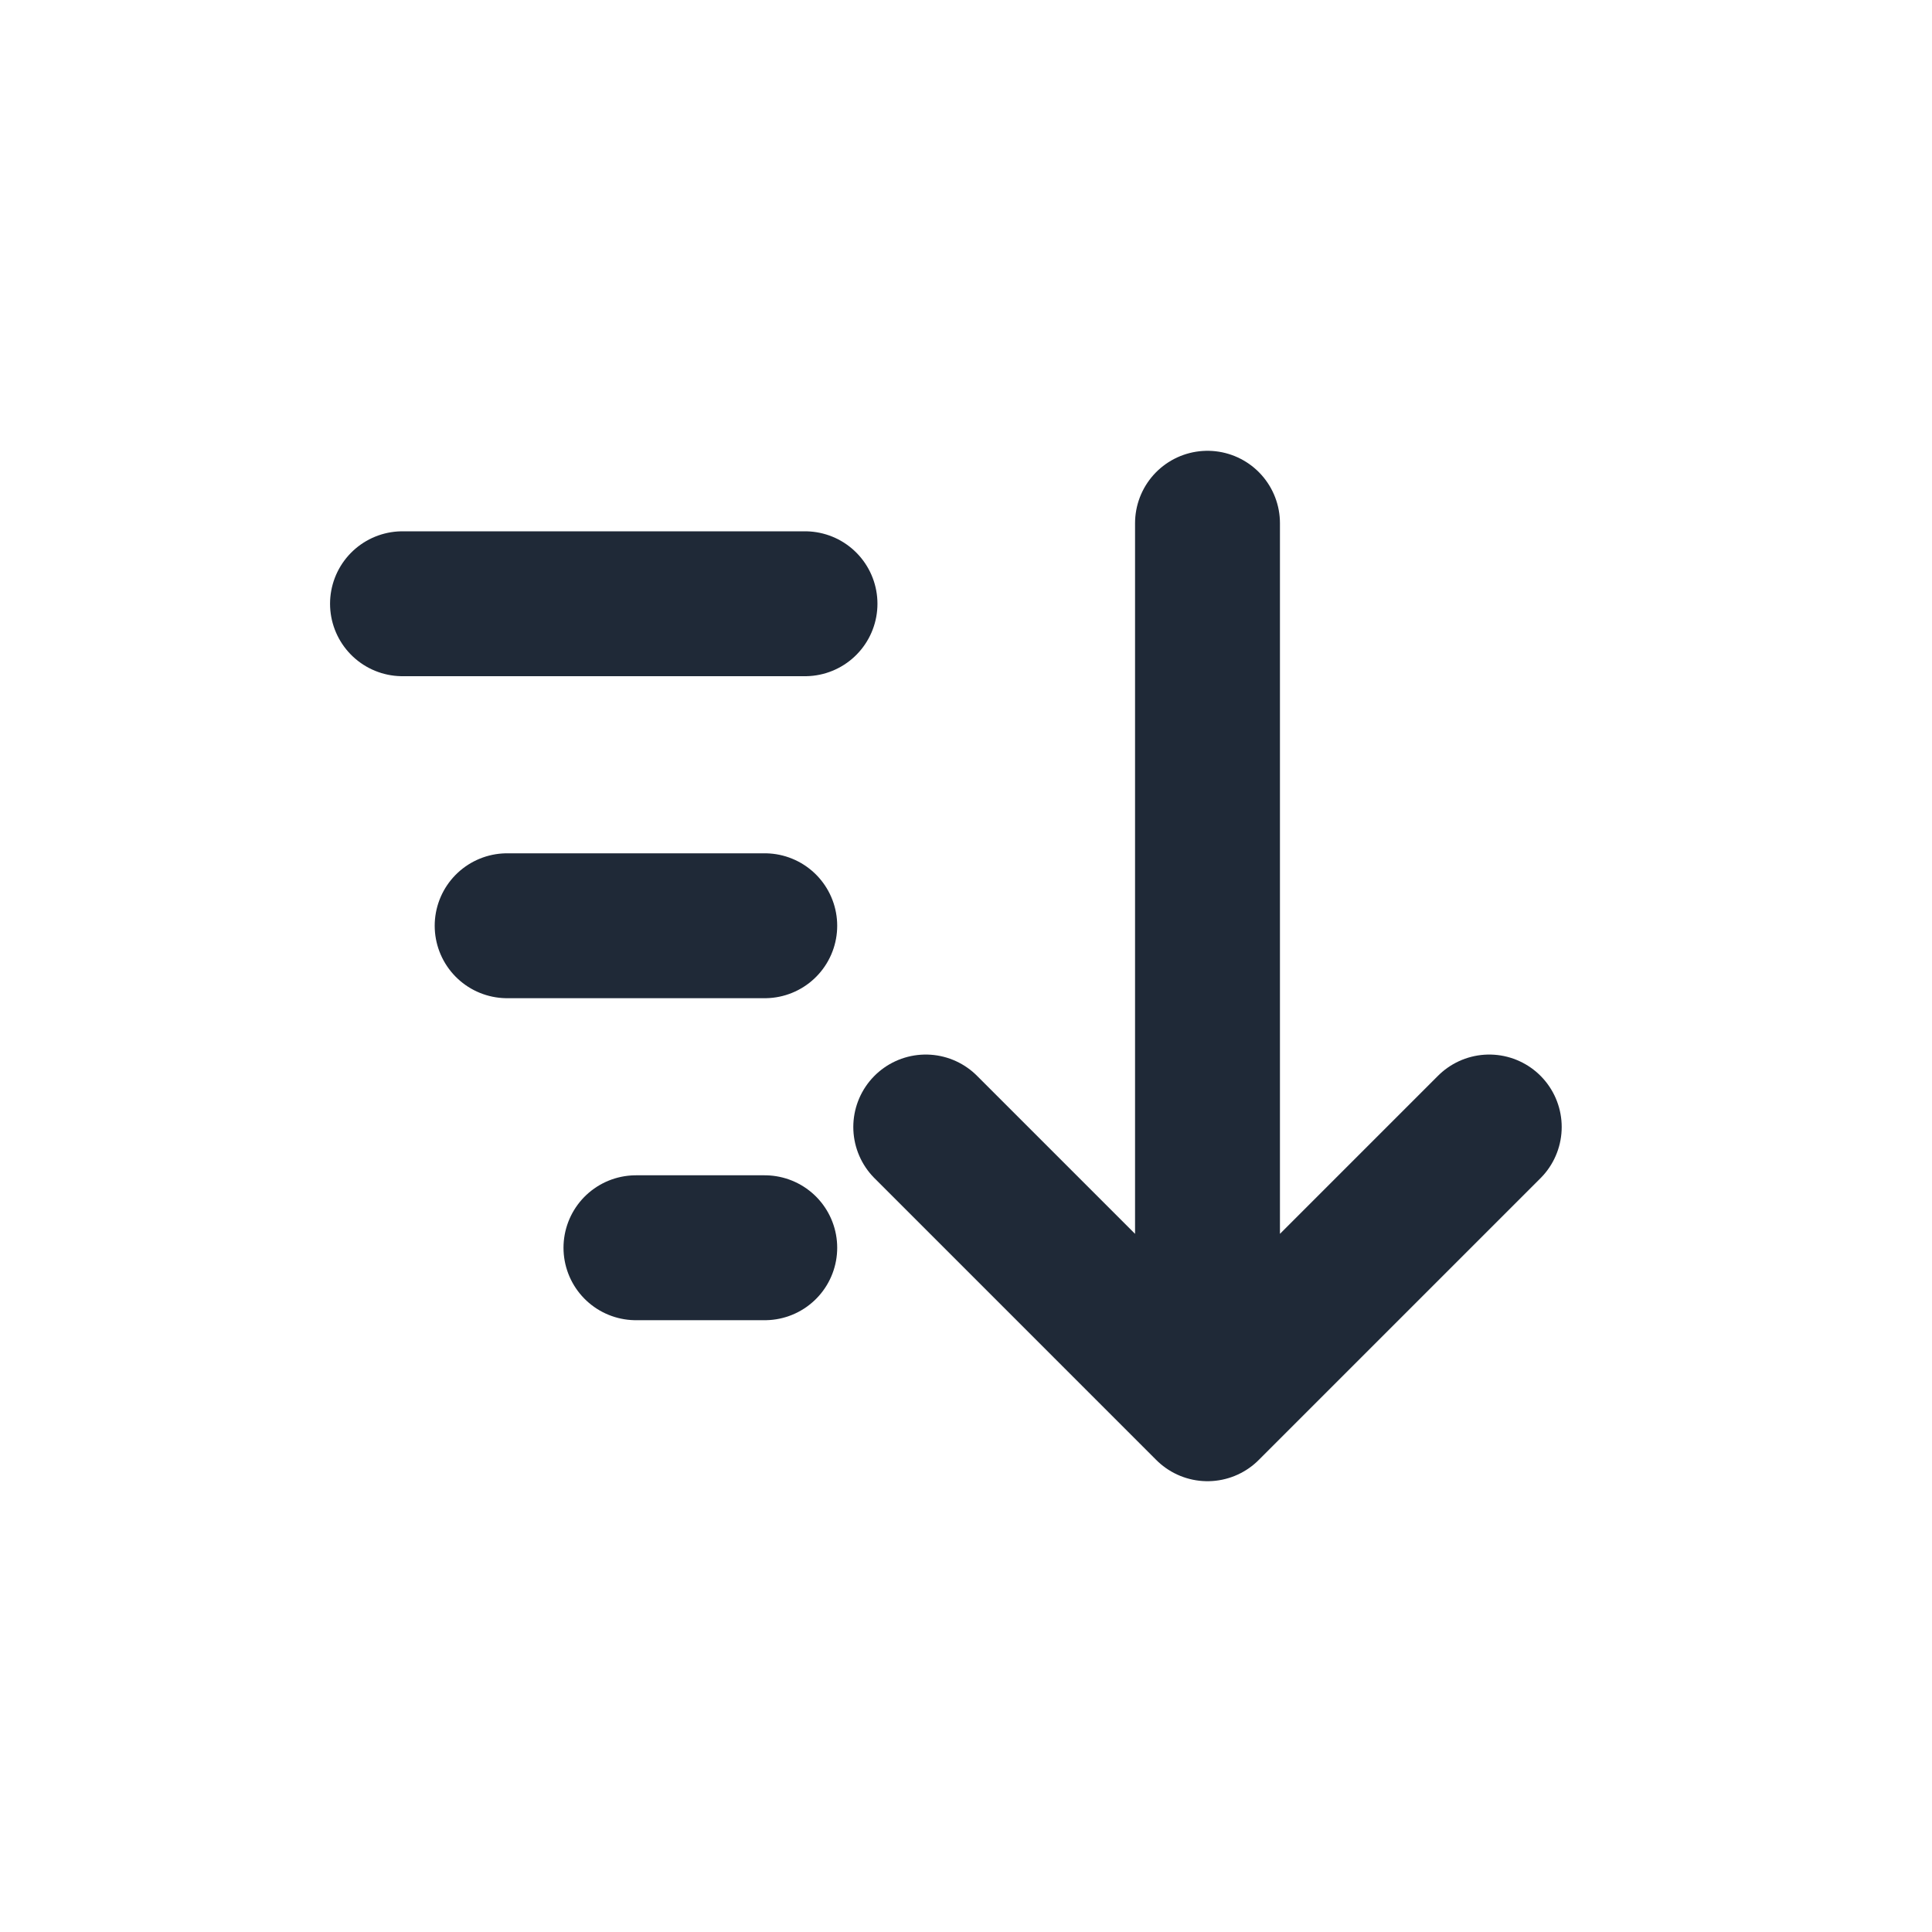
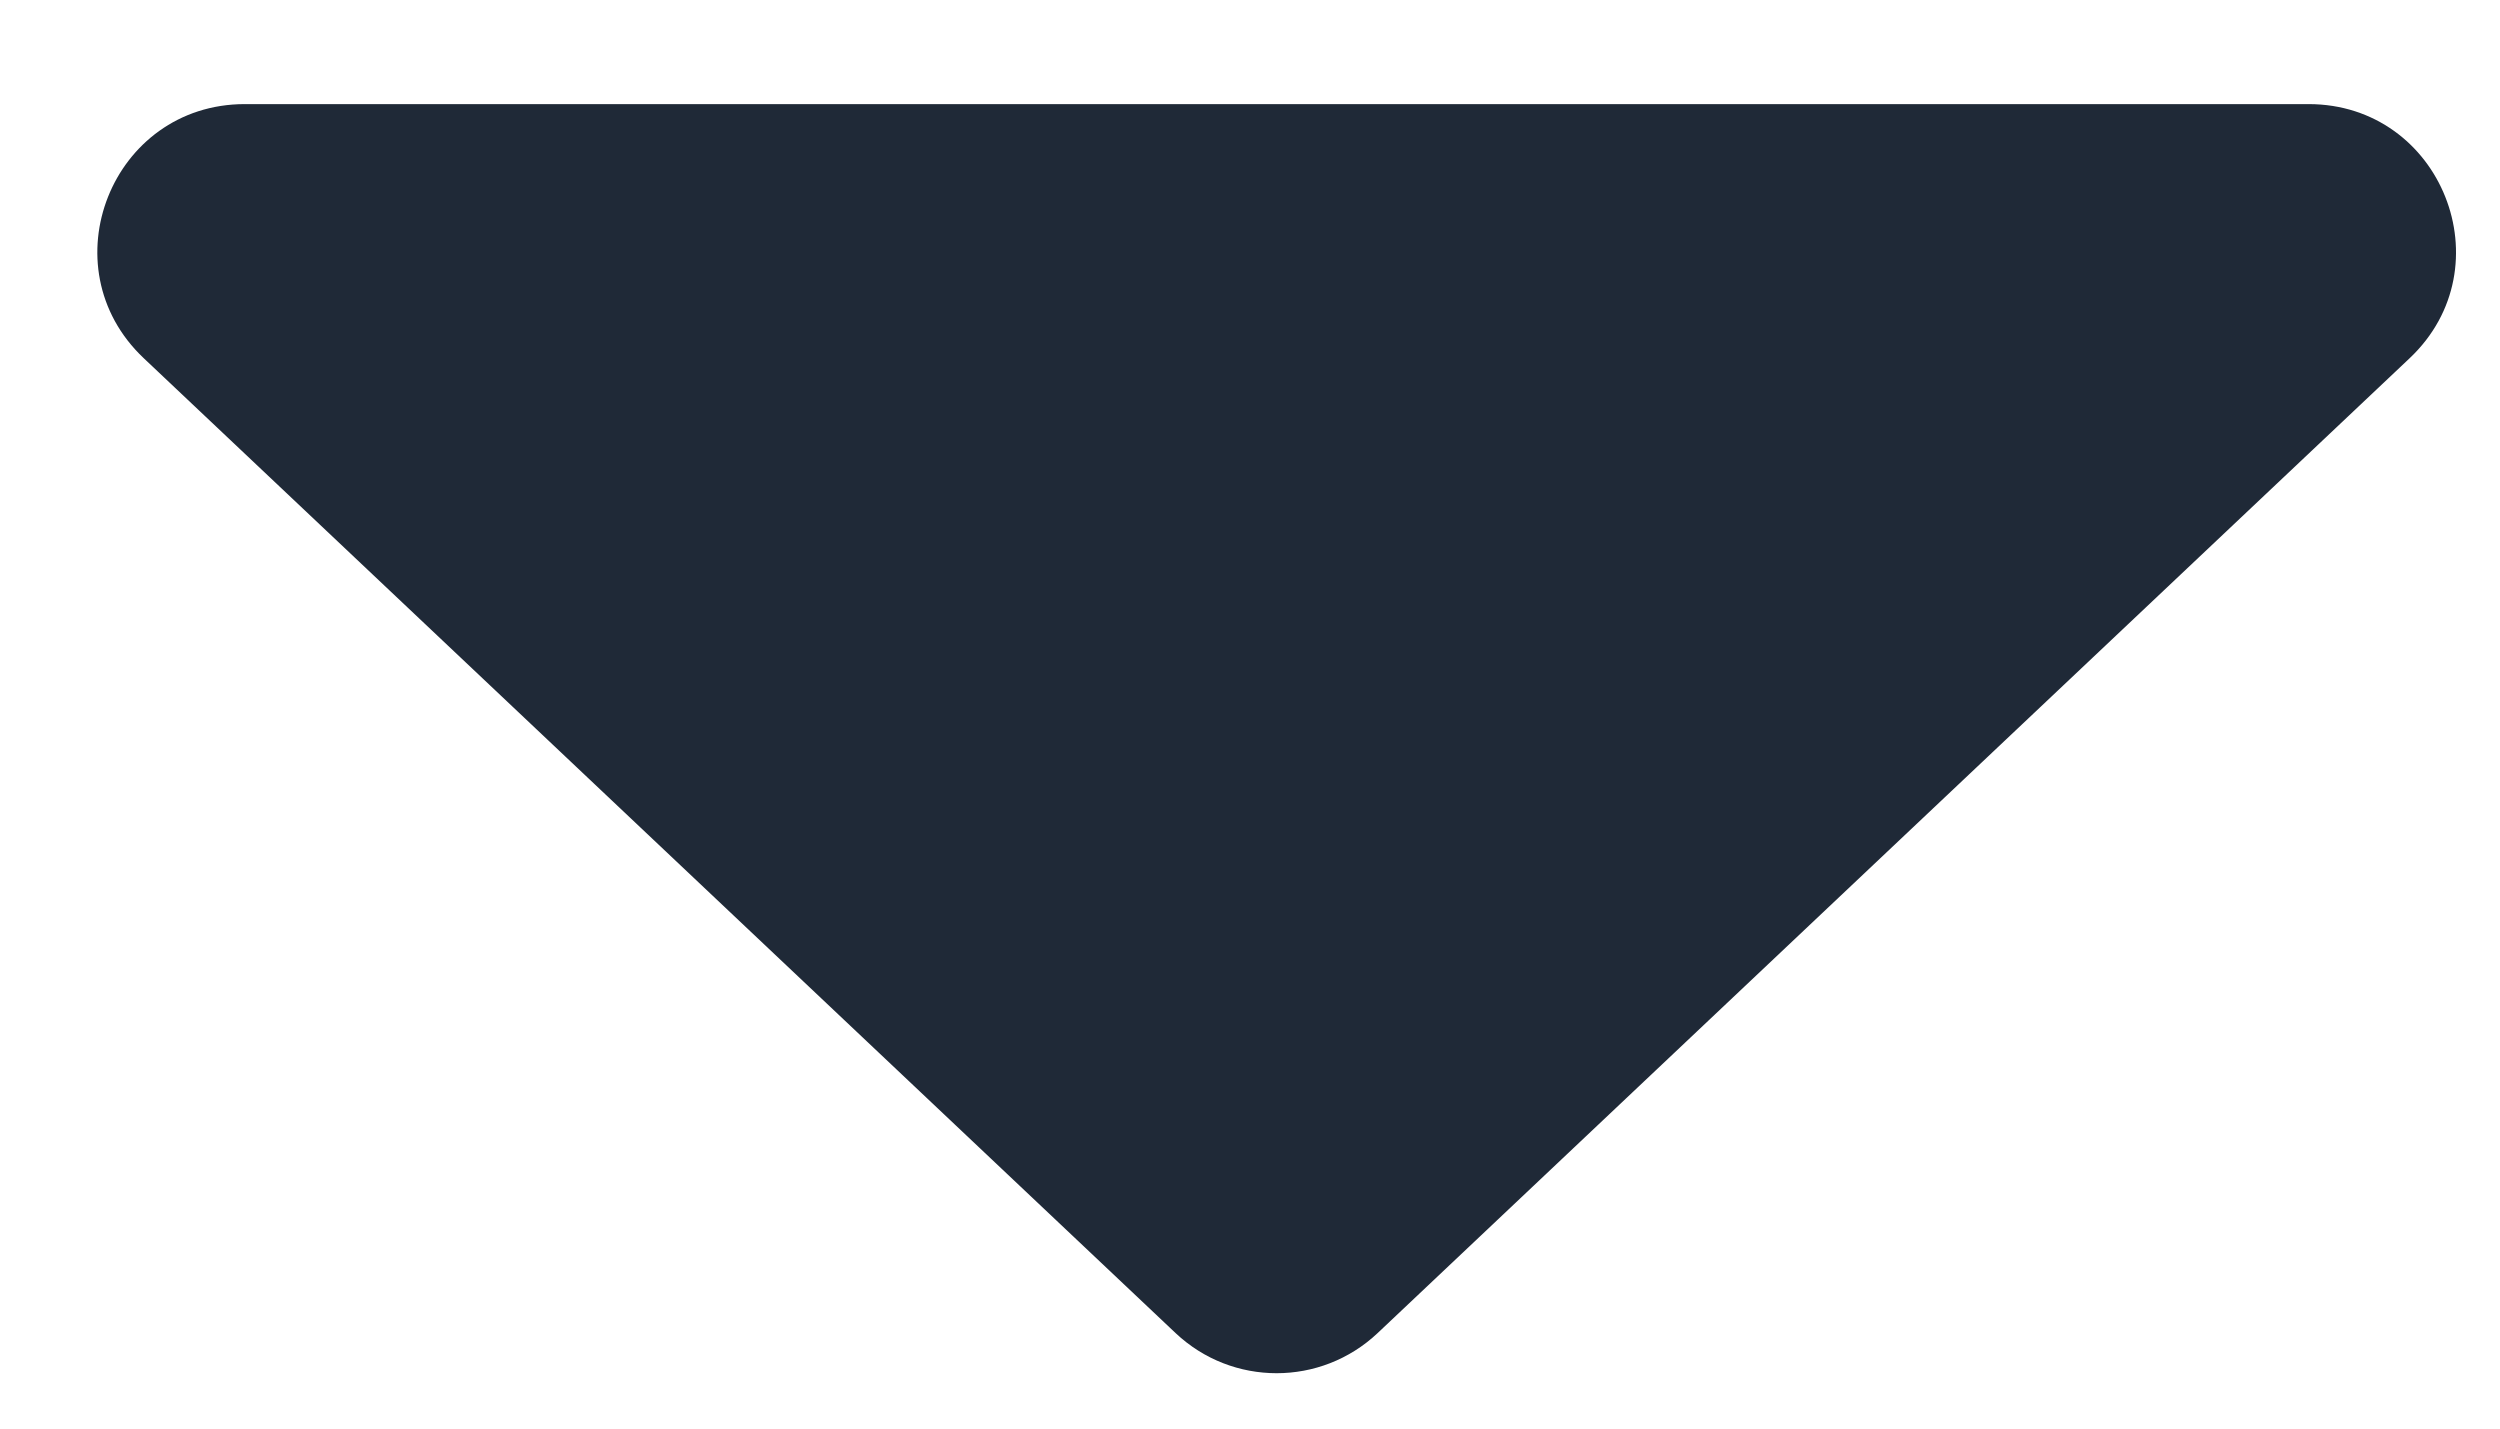
- <svg xmlns="http://www.w3.org/2000/svg" width="24" height="24" viewBox="0 0 24 24" fill="none">
-   <path d="M15 6.5V17.5M15 17.5L11.5 14M15 17.5L18.5 14" stroke="#1F2937" stroke-width="1.8" stroke-linecap="round" stroke-linejoin="round" />
-   <path d="M7.9 15.5L9.5 15.5" stroke="#1F2937" stroke-width="1.8" stroke-linecap="round" />
-   <path d="M5 7.5H10" stroke="#1F2937" stroke-width="1.8" stroke-linecap="round" />
-   <path d="M6.3 11.5L9.5 11.5" stroke="#1F2937" stroke-width="1.8" stroke-linecap="round" />
+ <svg xmlns="http://www.w3.org/2000/svg" width="14" height="8" viewBox="0 0 14 8" fill="none">
+   <path d="M7.715 7.465C7.397 7.765 6.901 7.765 6.583 7.465L0.805 2.006C0.263 1.494 0.625 0.583 1.371 0.583L12.928 0.583C13.673 0.583 14.036 1.494 13.494 2.006L7.715 7.465Z" fill="#1F2937" />
</svg>
